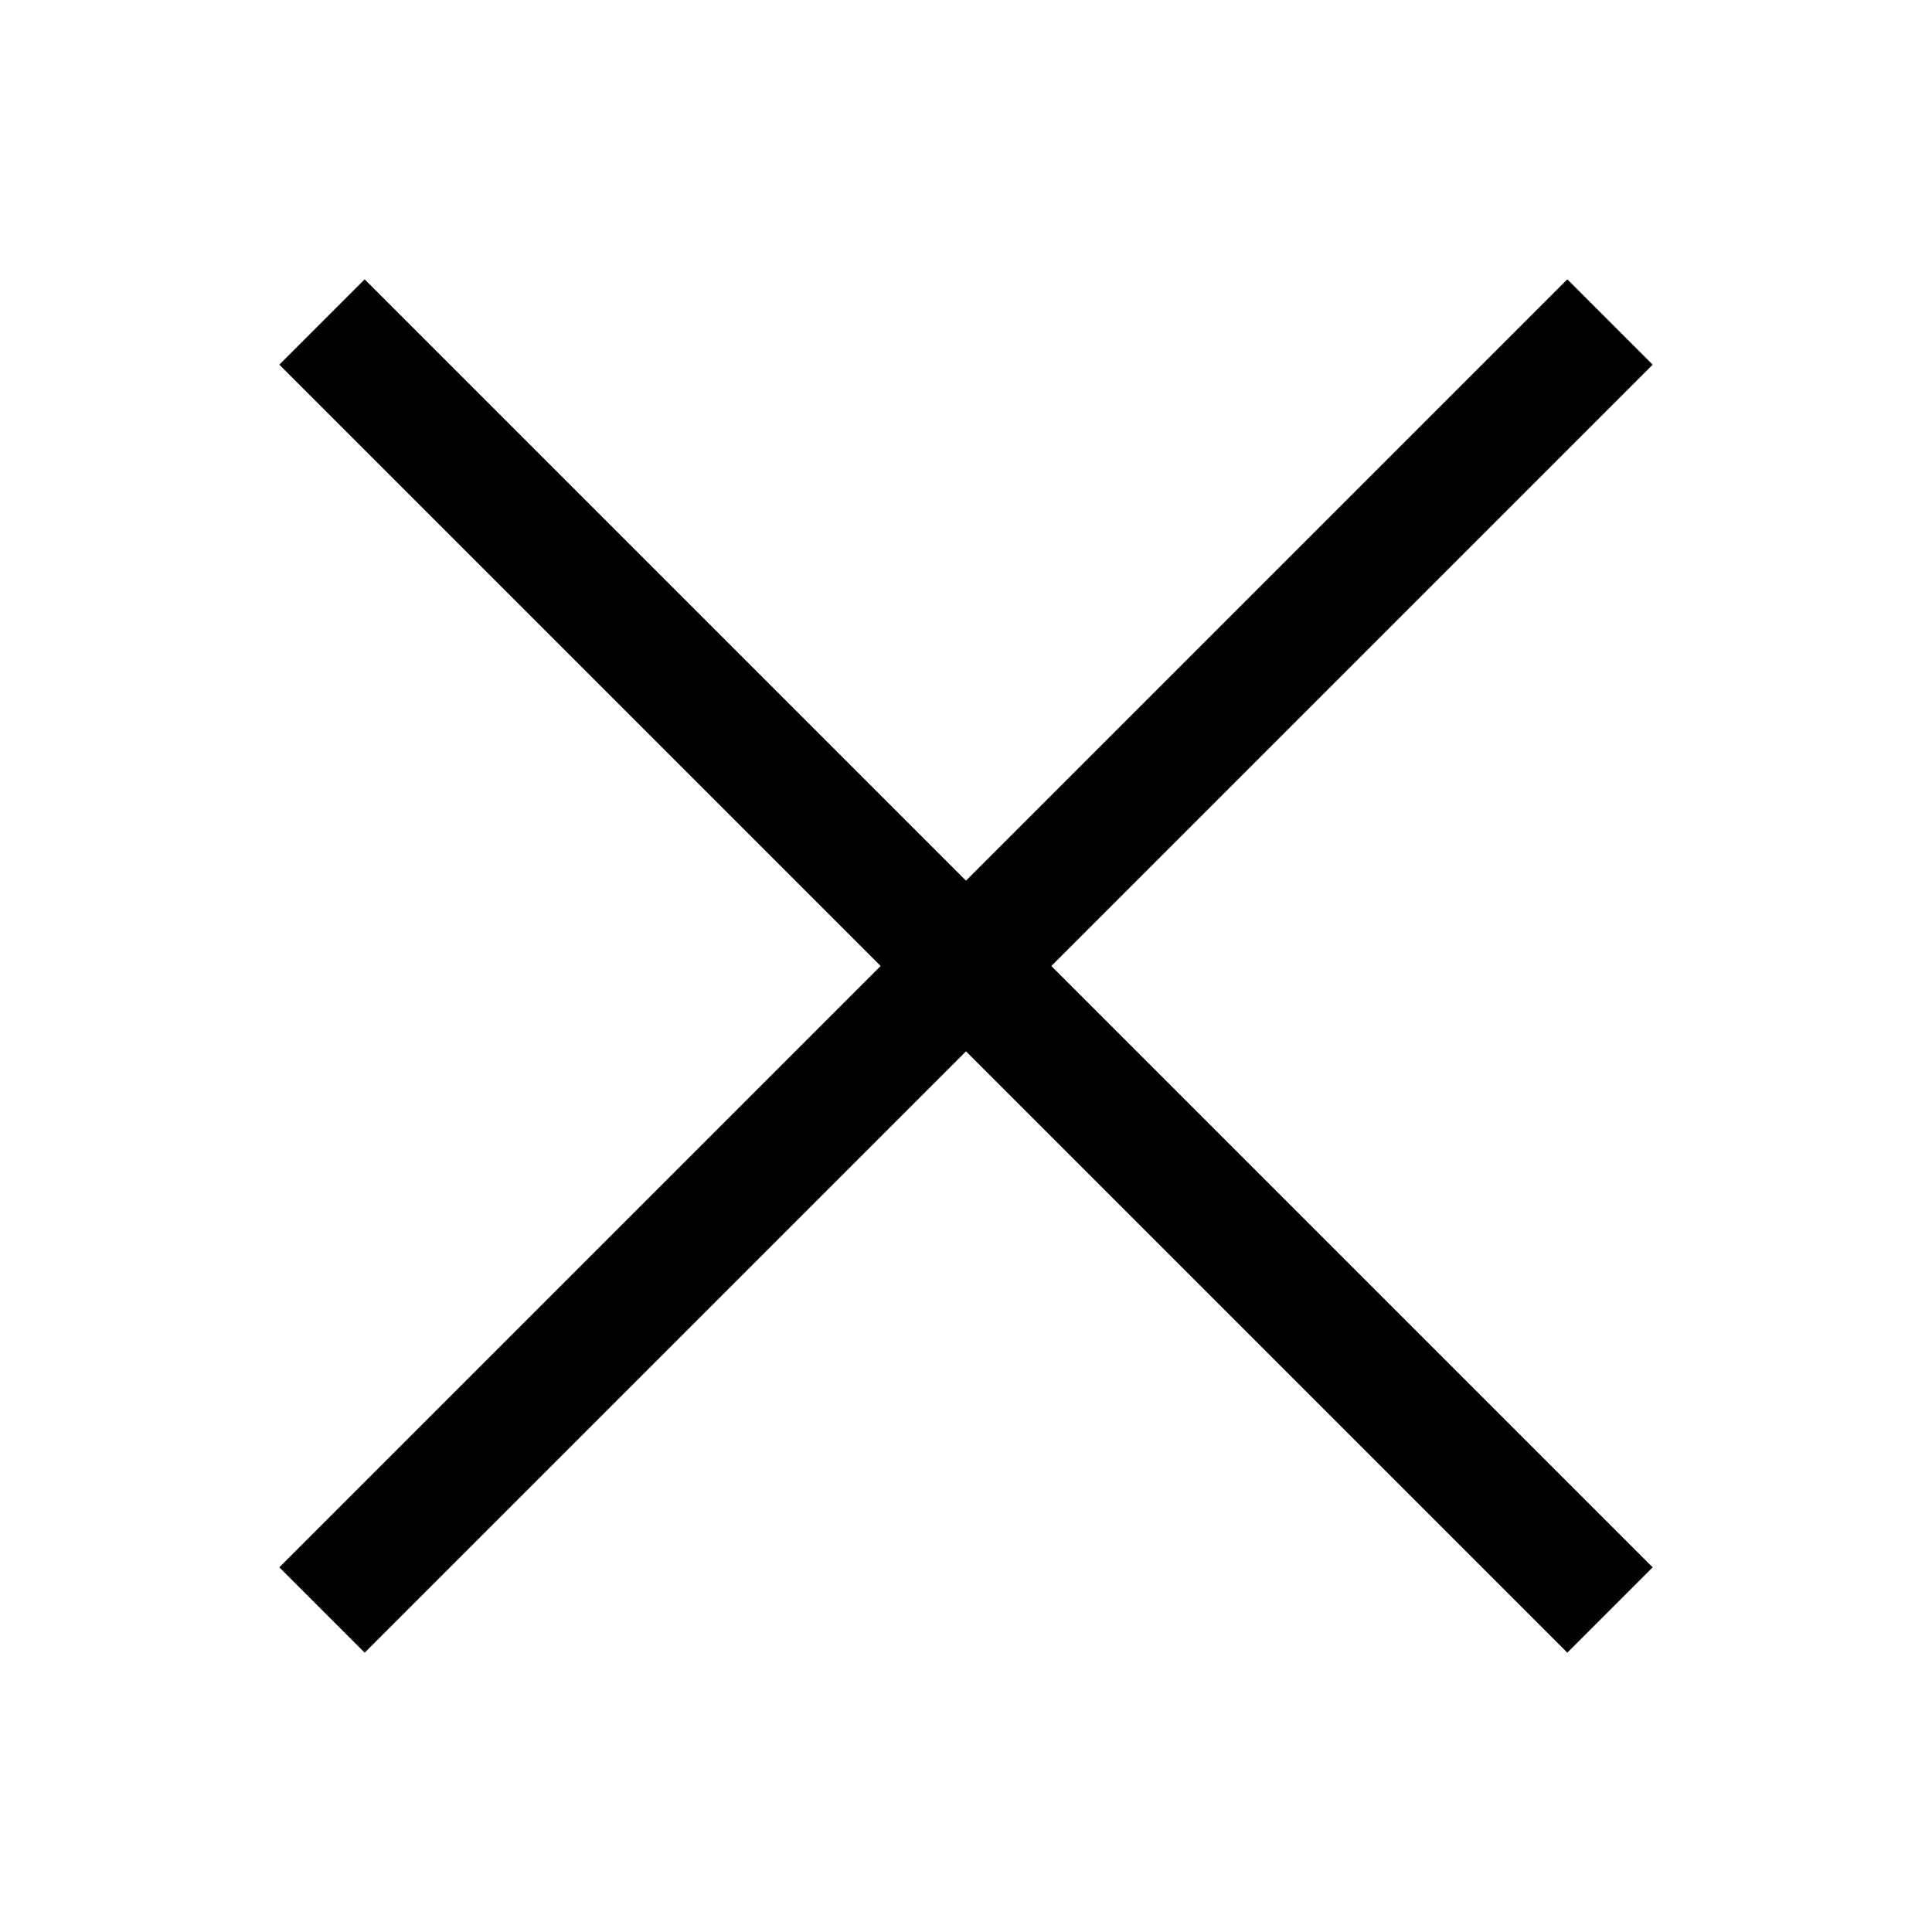
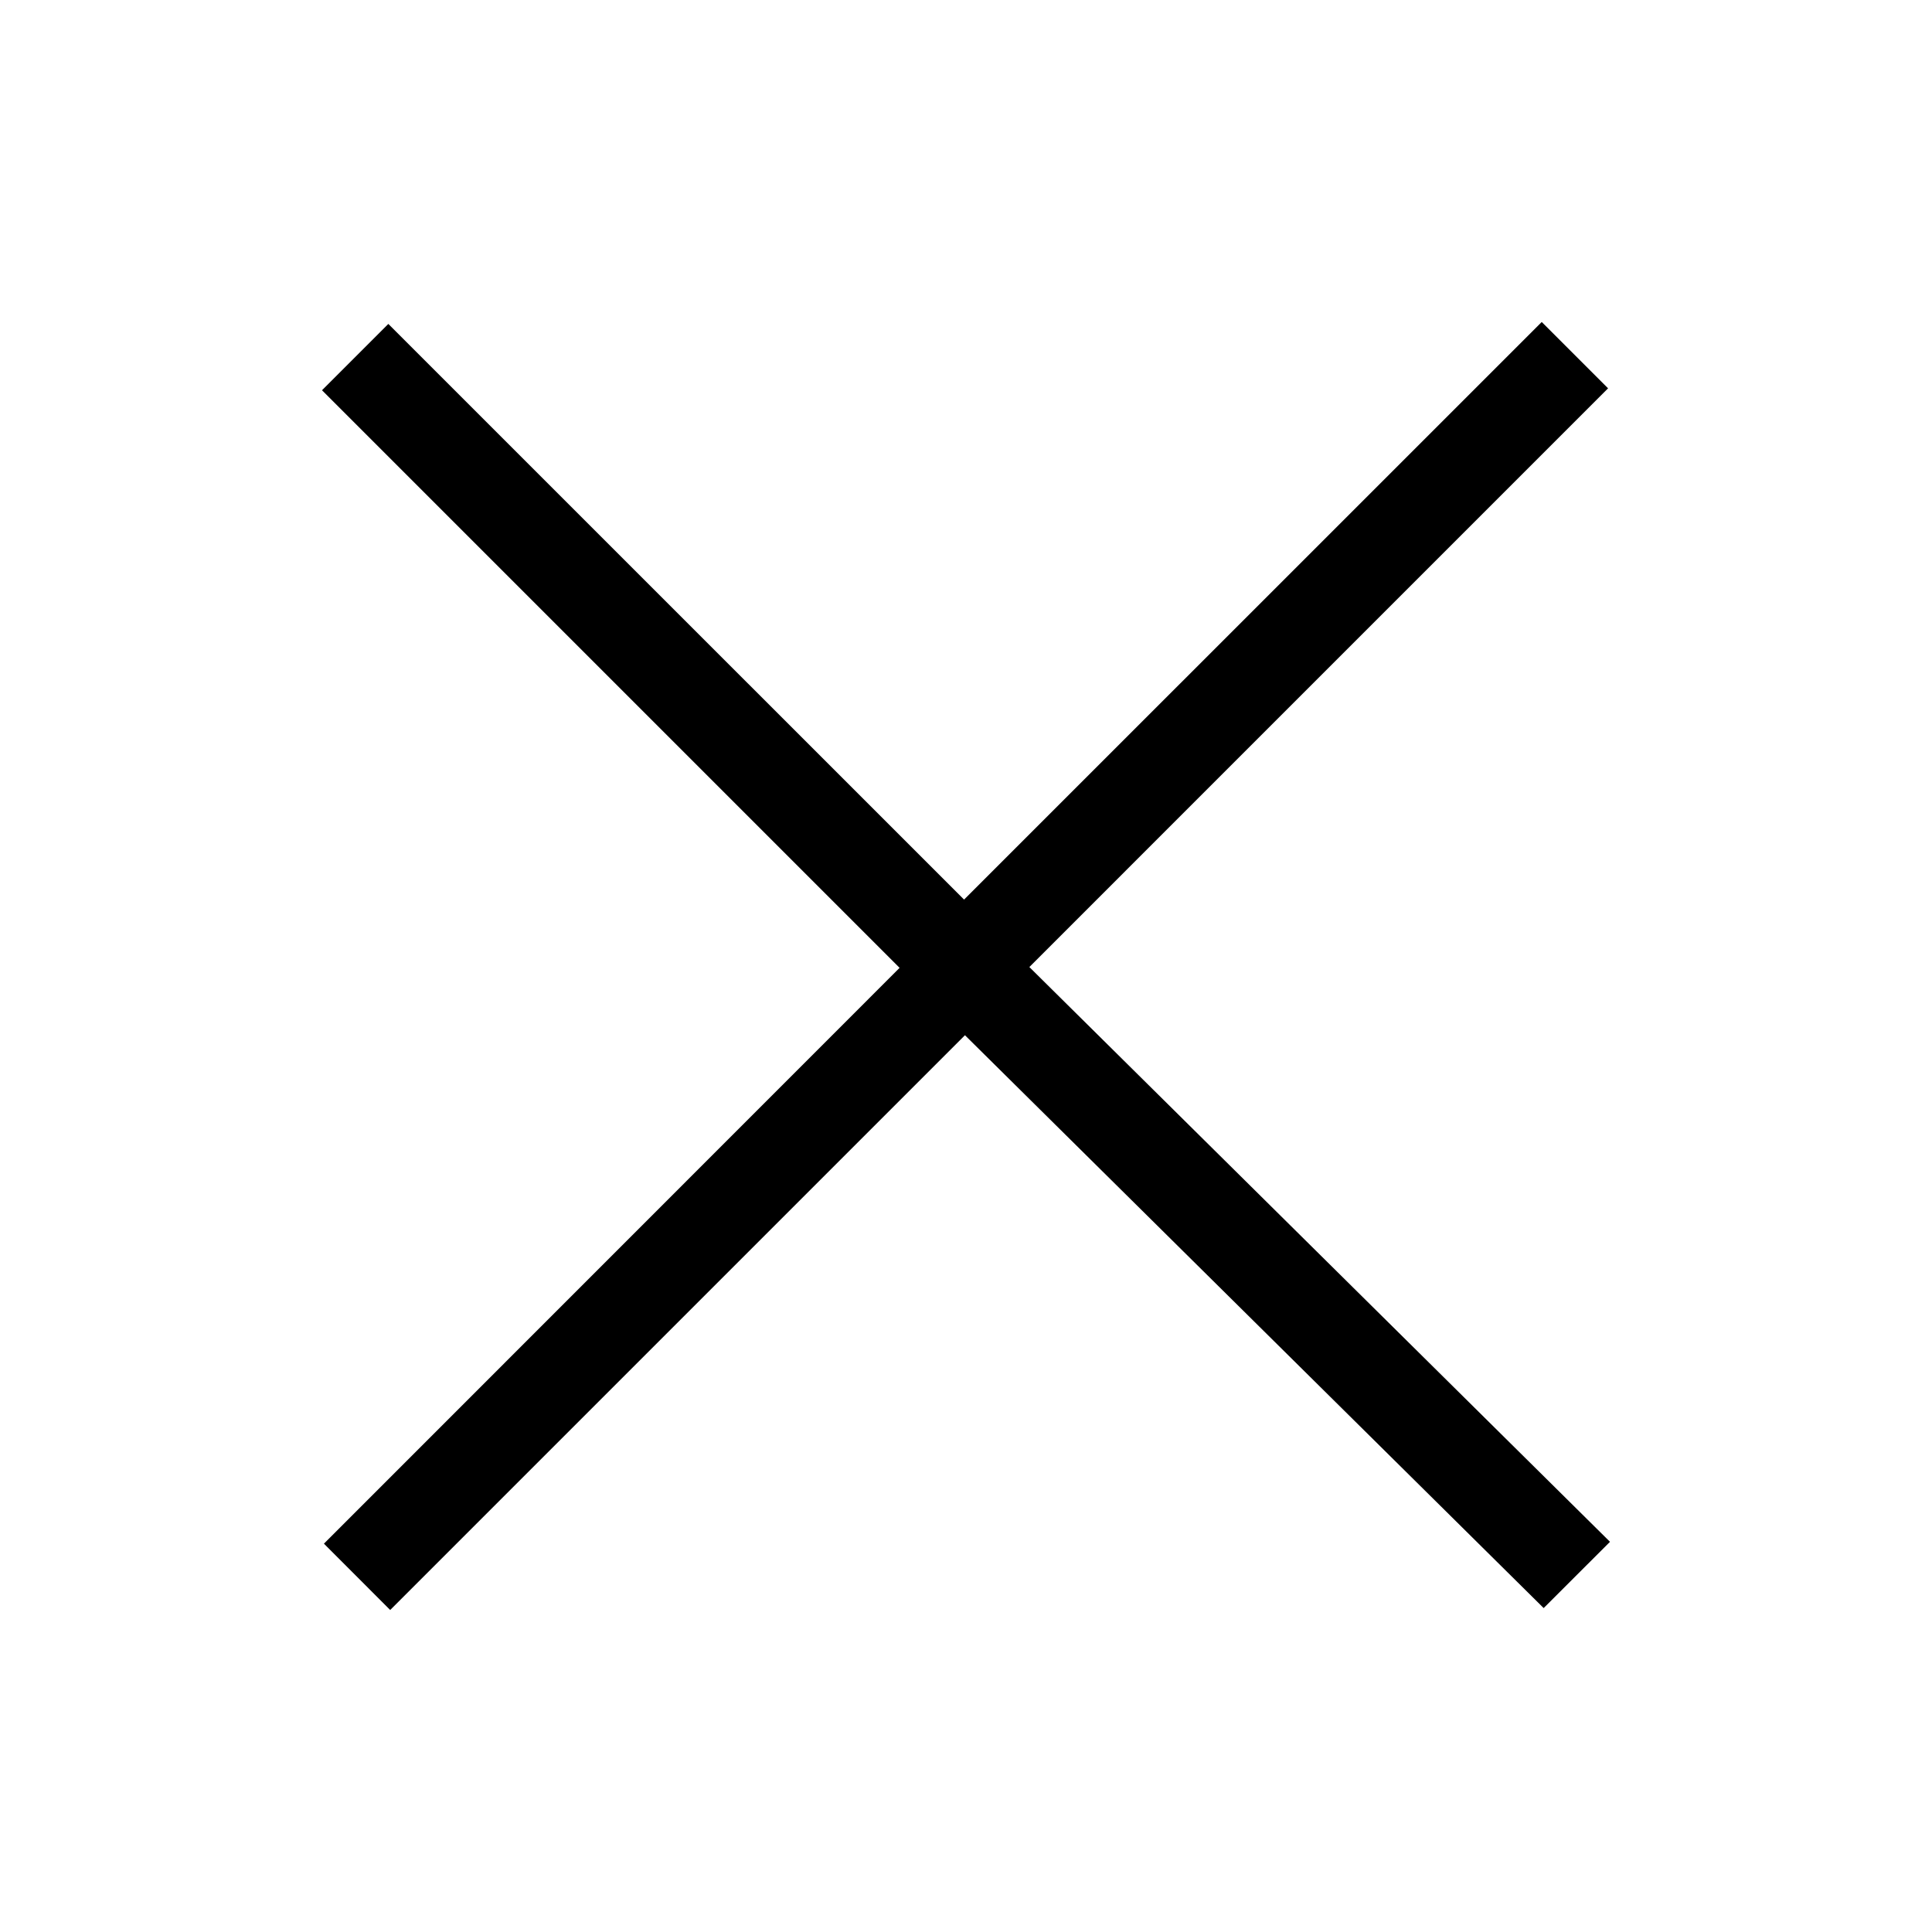
<svg xmlns="http://www.w3.org/2000/svg" viewBox="0 0 24 24">
-   <path d="M20.53 4.53l-1.06-1.06L12 10.94 4.53 3.47 3.47 4.53 10.94 12l-7.47 7.47 1.06 1.06L12 13.06l7.47 7.47 1.06-1.06L13.06 12z" fill="#000" fill-rule="nonzero" />
+   <path d="M19.152 4l.824.824-7.189 7.189L20 19.153l-.824.823-7.189-7.116L4.847 20l-.823-.824 7.151-7.153L4 4.848l.824-.824 7.152 7.151L19.152 4z" fill-rule="evenodd" />
</svg>
